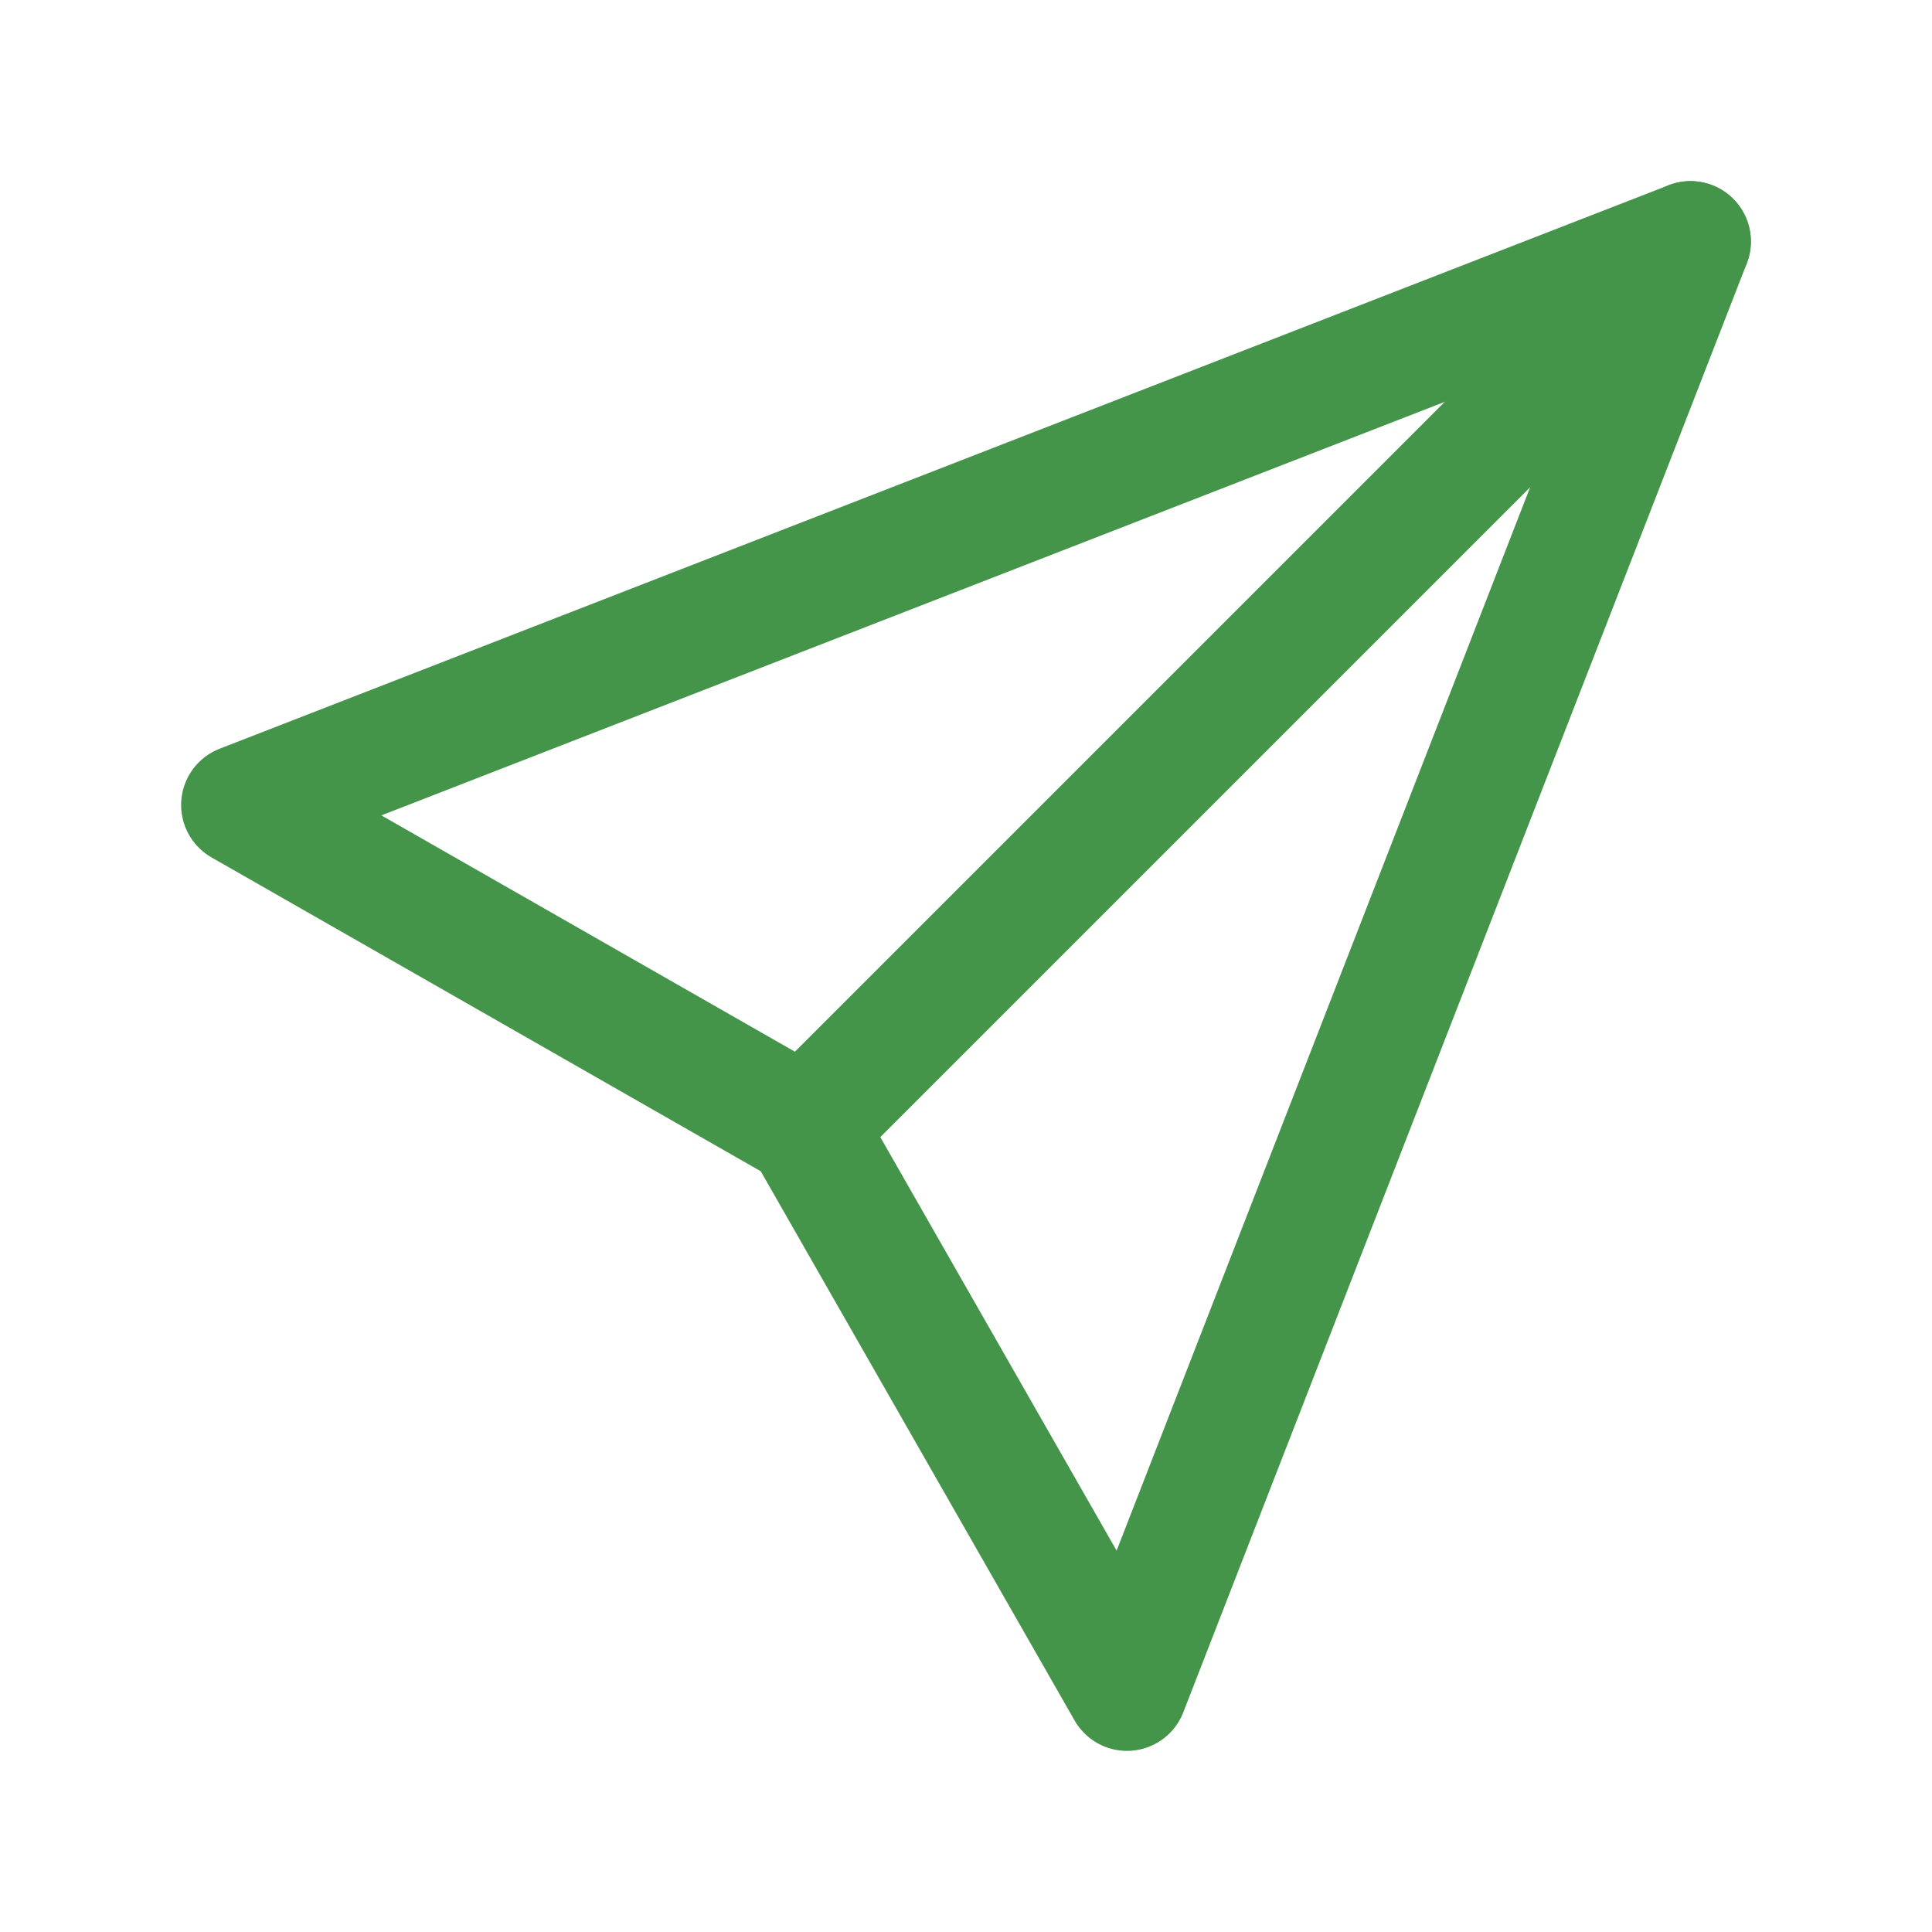
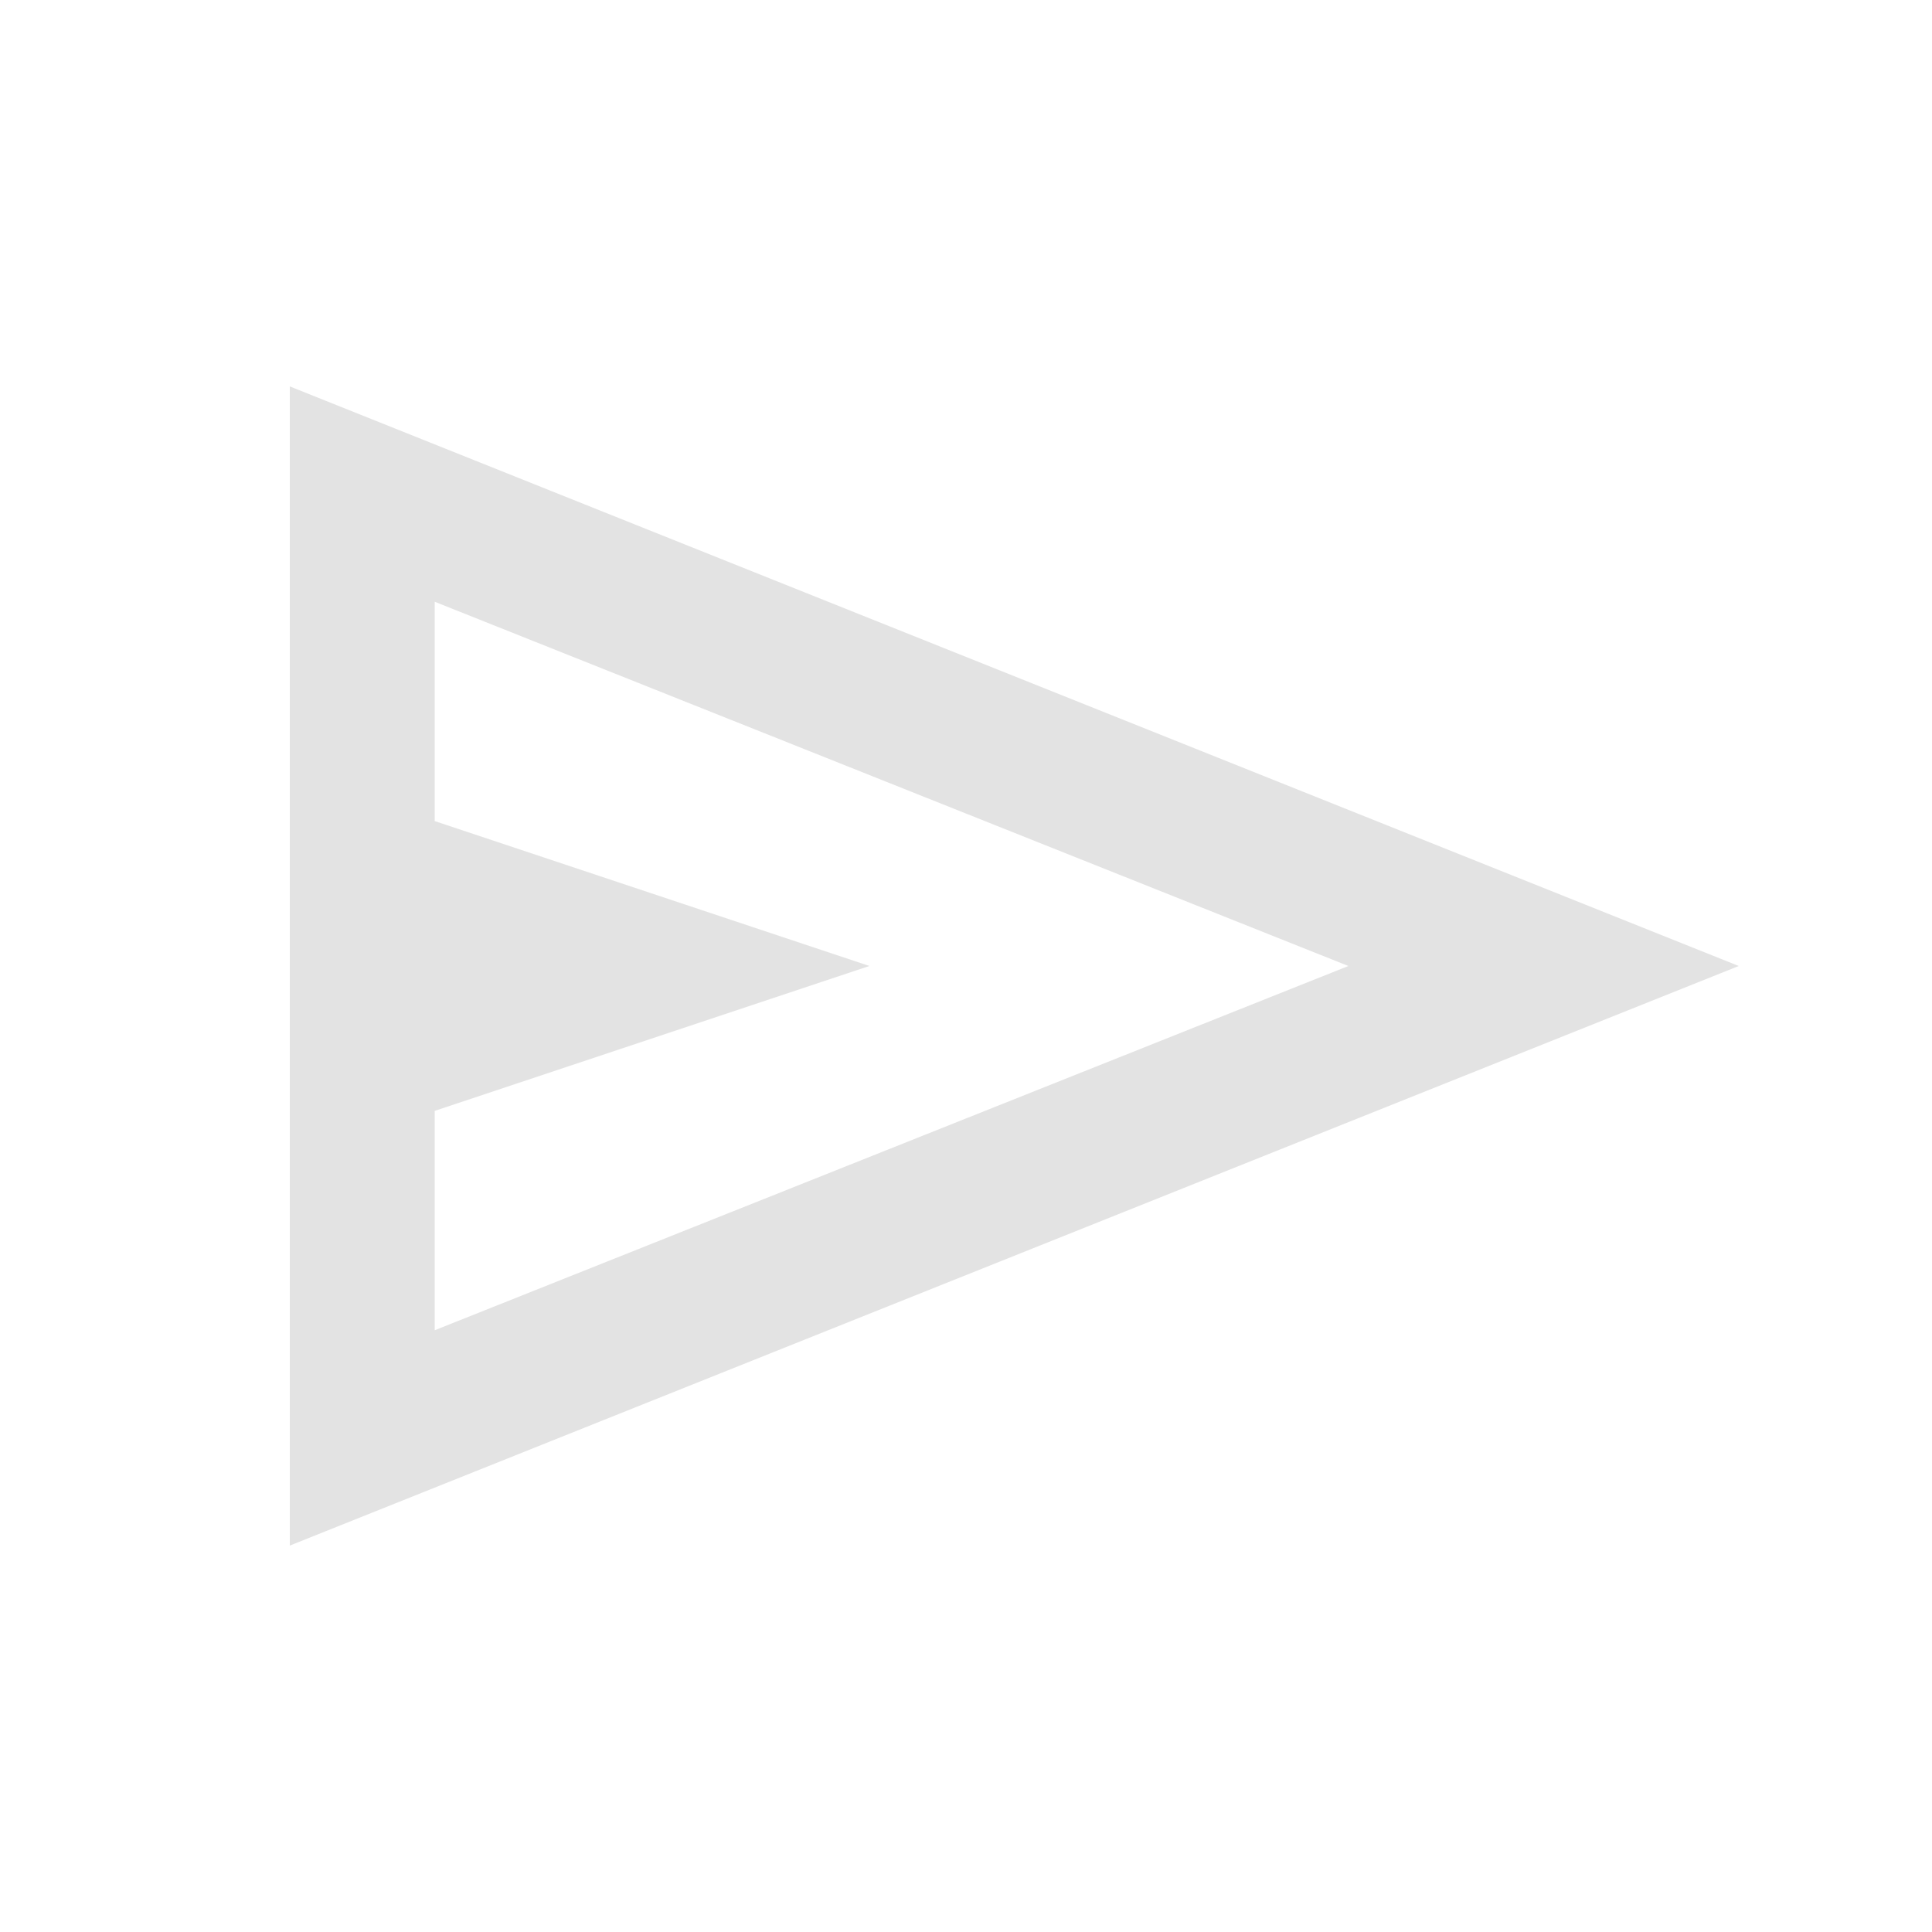
- <svg xmlns="http://www.w3.org/2000/svg" width="24" height="24" viewBox="0 0 24 24" fill="none">
-   <path d="M21 3L10 14" stroke="#44944A" stroke-width="1.5" stroke-linecap="round" stroke-linejoin="round" />
-   <path d="M21 3L14 21L10 14L3 10L21 3Z" stroke="#44944A" stroke-width="1.5" stroke-linecap="round" stroke-linejoin="round" />
+ <svg xmlns="http://www.w3.org/2000/svg" height="20px" viewBox="0 -960 960 960" width="20px" fill="#e3e3e3">
+   <path d="M144-192v-576l720 288-720 288Zm72-107 454-181-454-181v109l216 72-216 72v109Zm0 0v-362 362Z" />
</svg>
